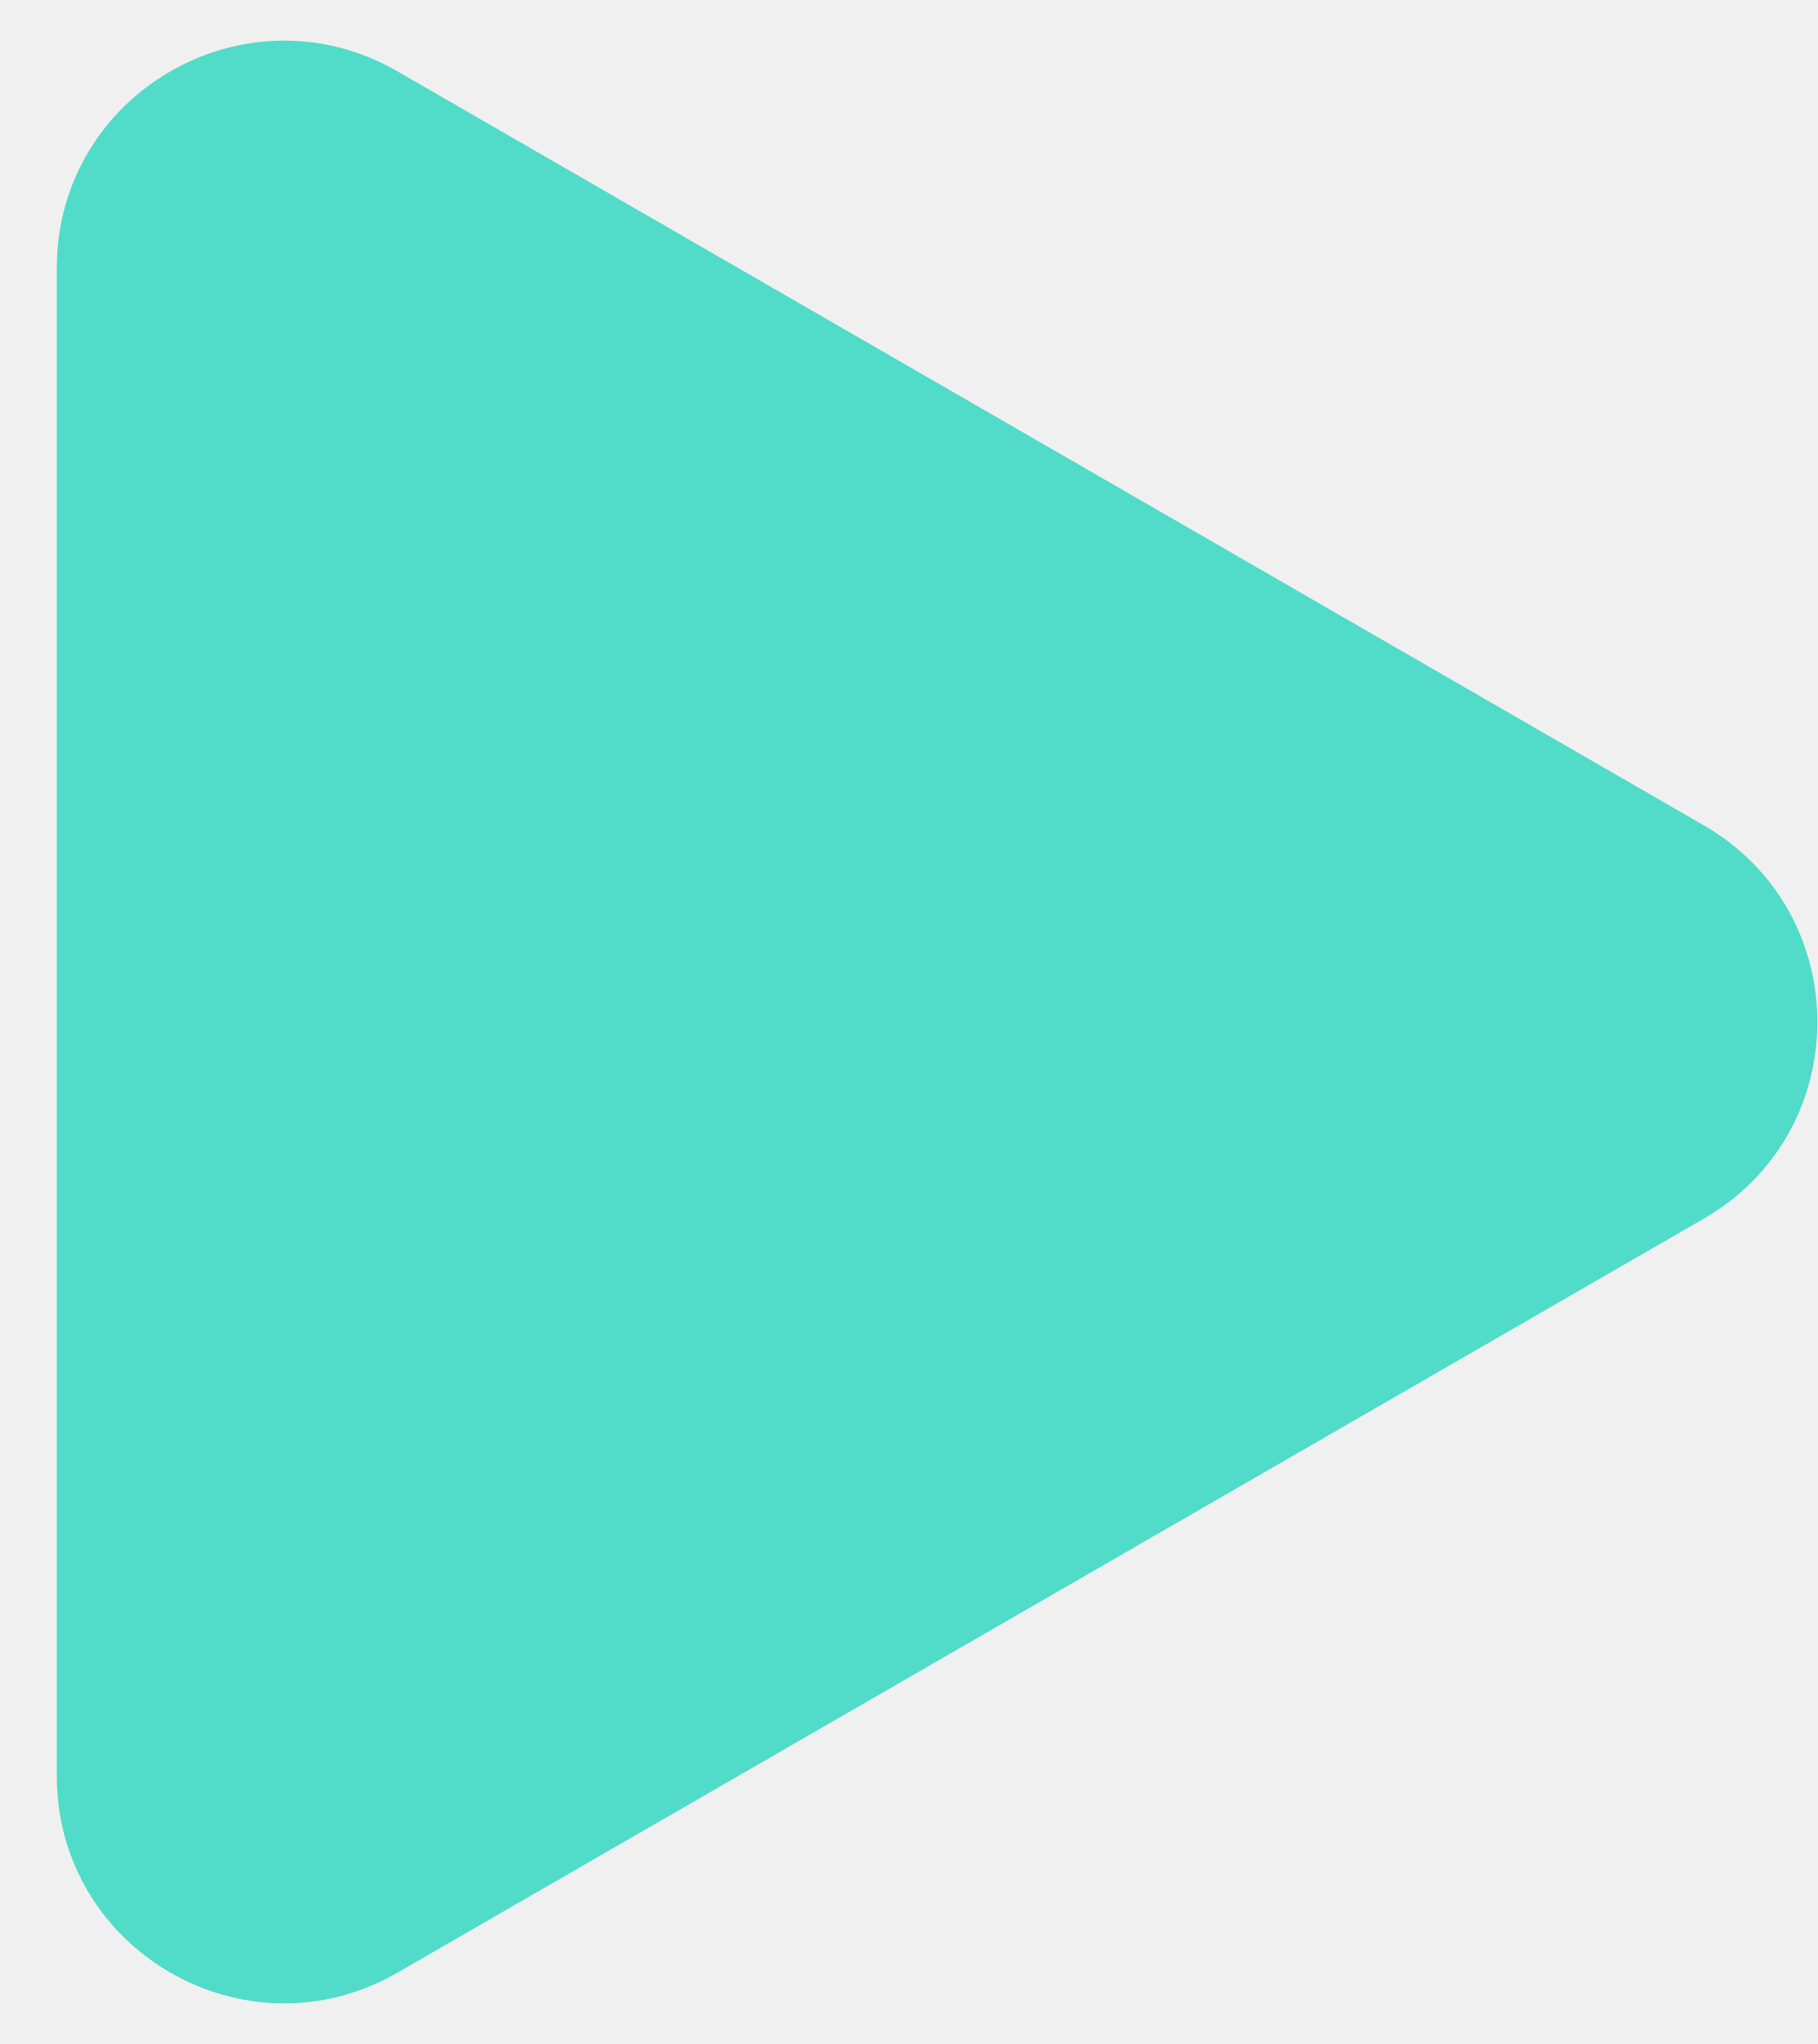
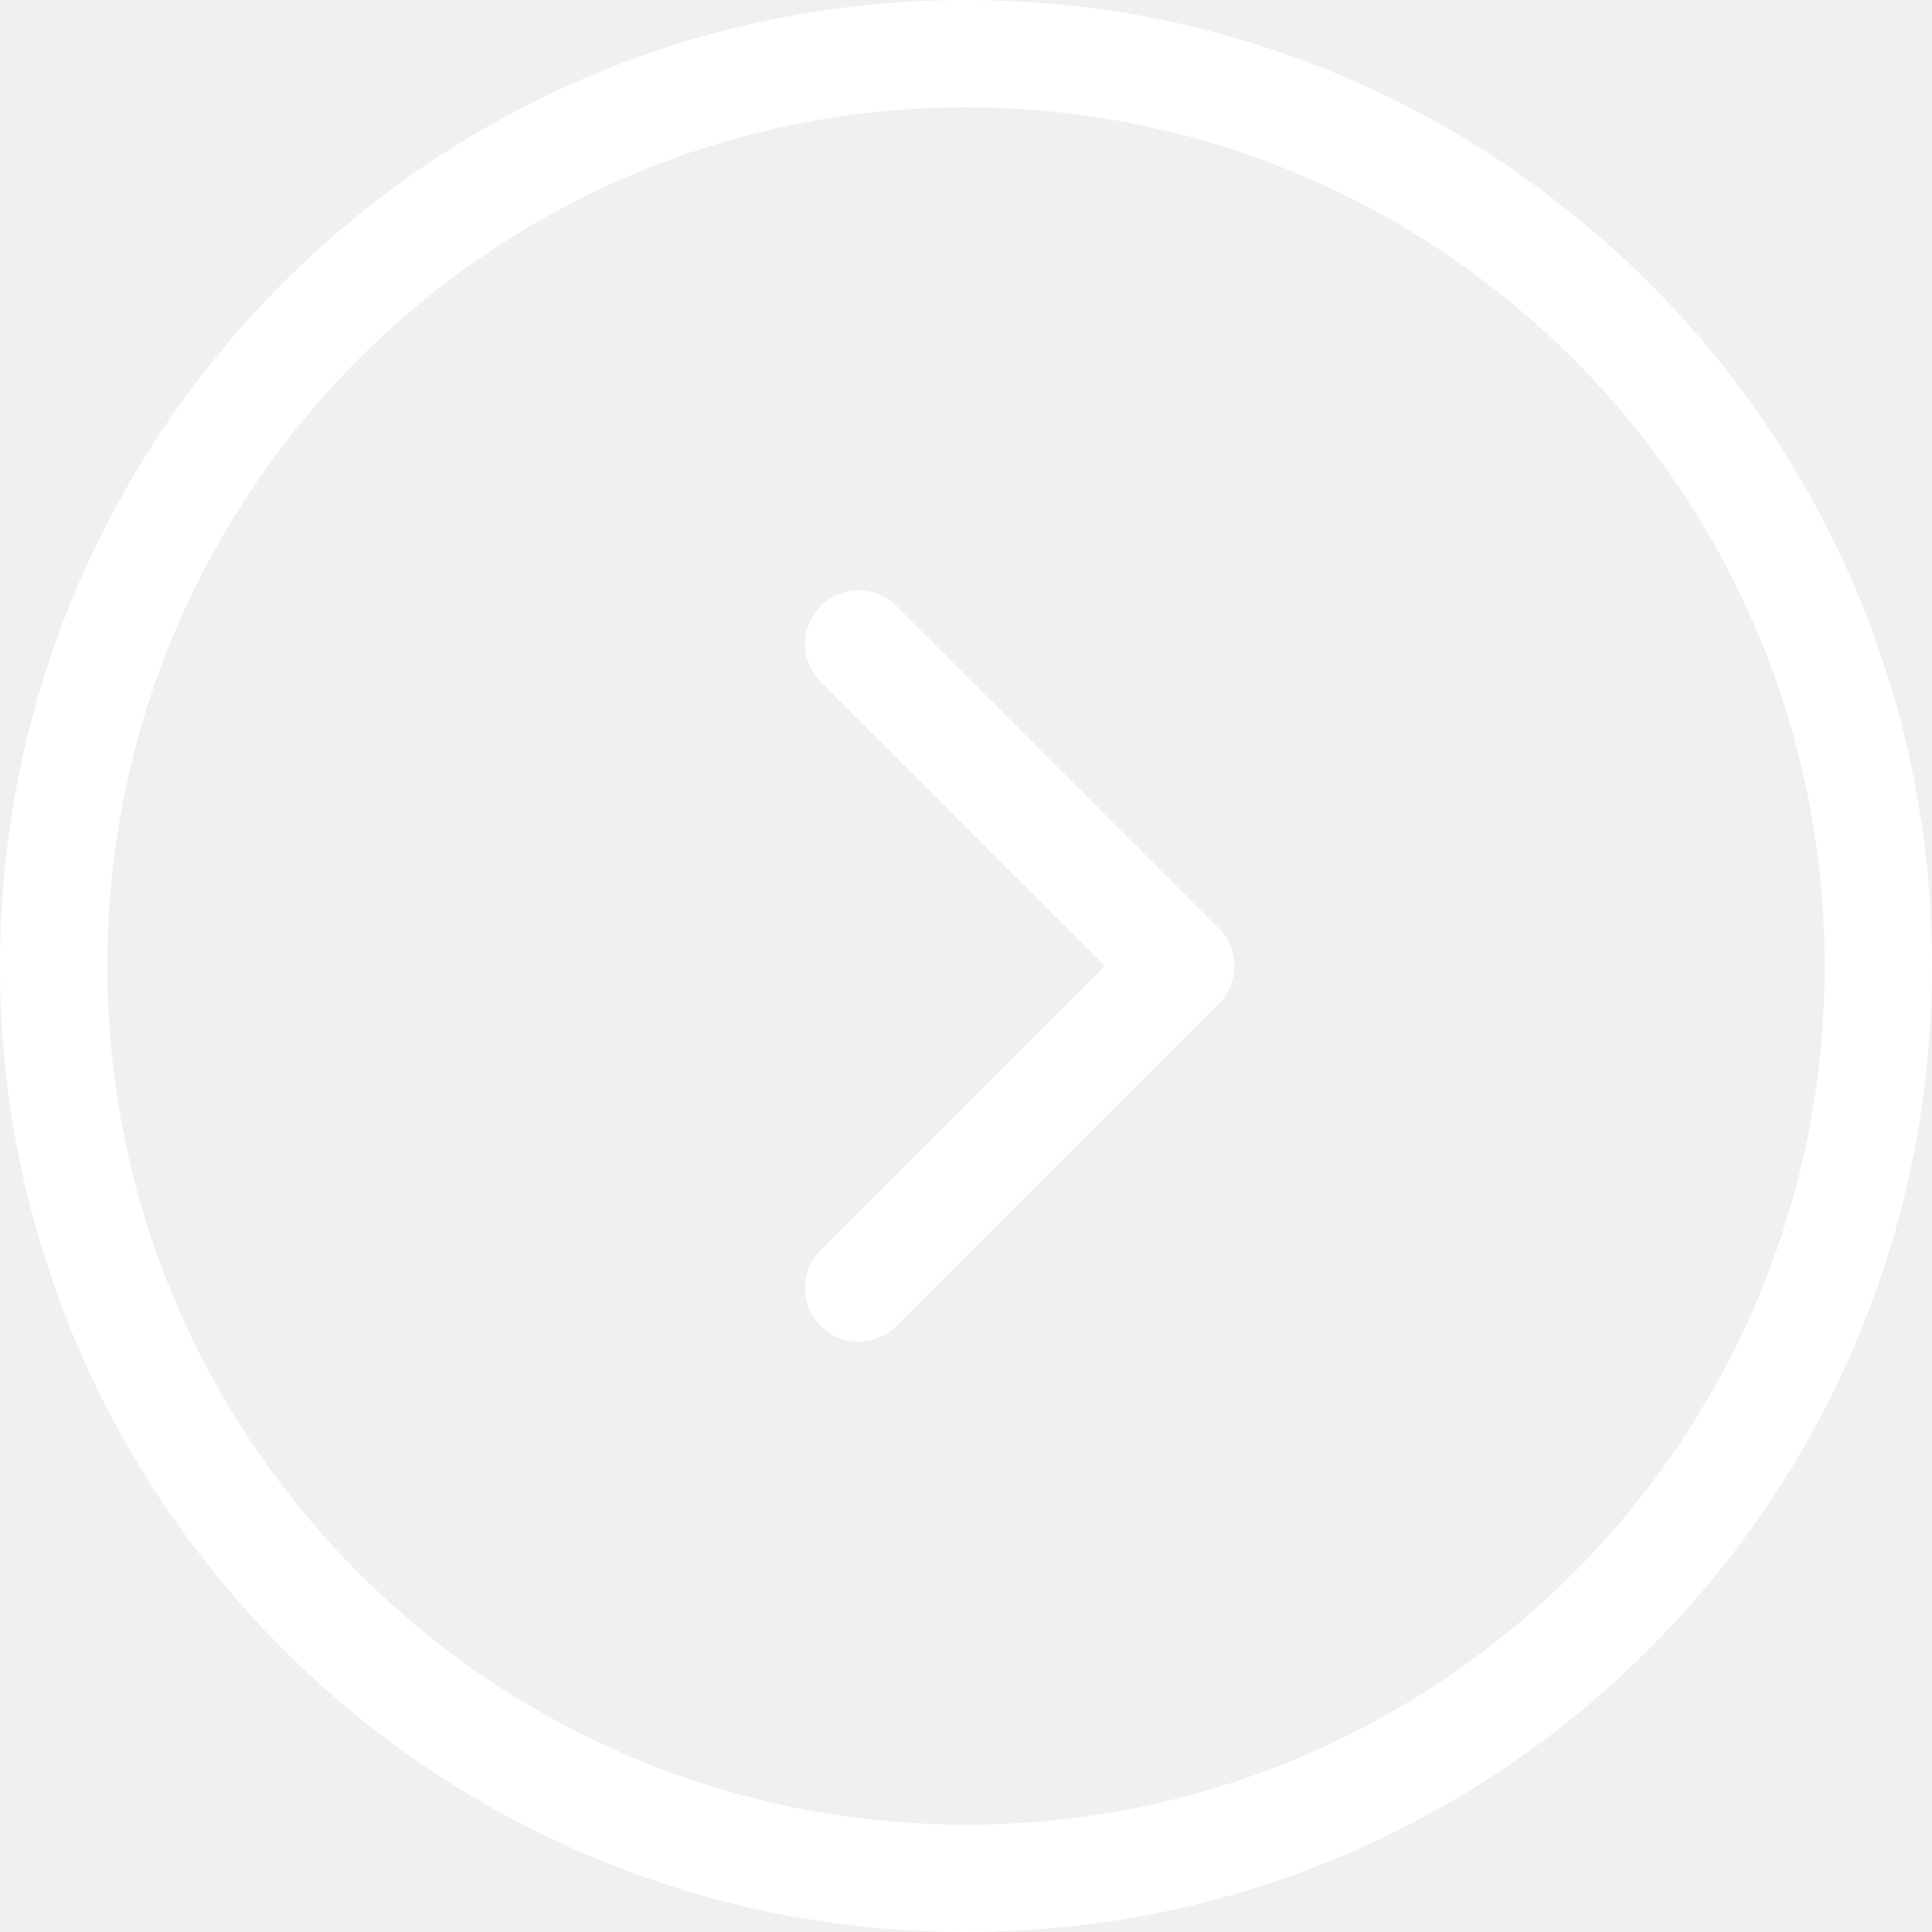
- <svg xmlns="http://www.w3.org/2000/svg" width="24" height="27" viewBox="0 0 24 27" fill="none">
-   <path d="M22.5 10.902C24.5 12.057 24.5 14.943 22.5 16.098L5.25 26.057C3.25 27.212 0.75 25.769 0.75 23.459V3.541C0.75 1.231 3.25 -0.212 5.25 0.943L22.5 10.902Z" fill="#50DCC8" />
+ <svg xmlns="http://www.w3.org/2000/svg" width="36" height="36" viewBox="0 0 36 36" fill="none">
+   <circle cx="18" cy="18" r="17" stroke="white" stroke-width="2" />
+   <path d="M22.707 17.293C23.098 17.683 23.098 18.317 22.707 18.707L16.707 24.707C16.317 25.098 15.683 25.098 15.293 24.707C14.902 24.317 14.902 23.683 15.293 23.293L20.586 18L15.293 12.707C14.902 12.317 14.902 11.683 15.293 11.293C15.683 10.902 16.317 10.902 16.707 11.293L22.707 17.293Z" fill="white" />
</svg>
